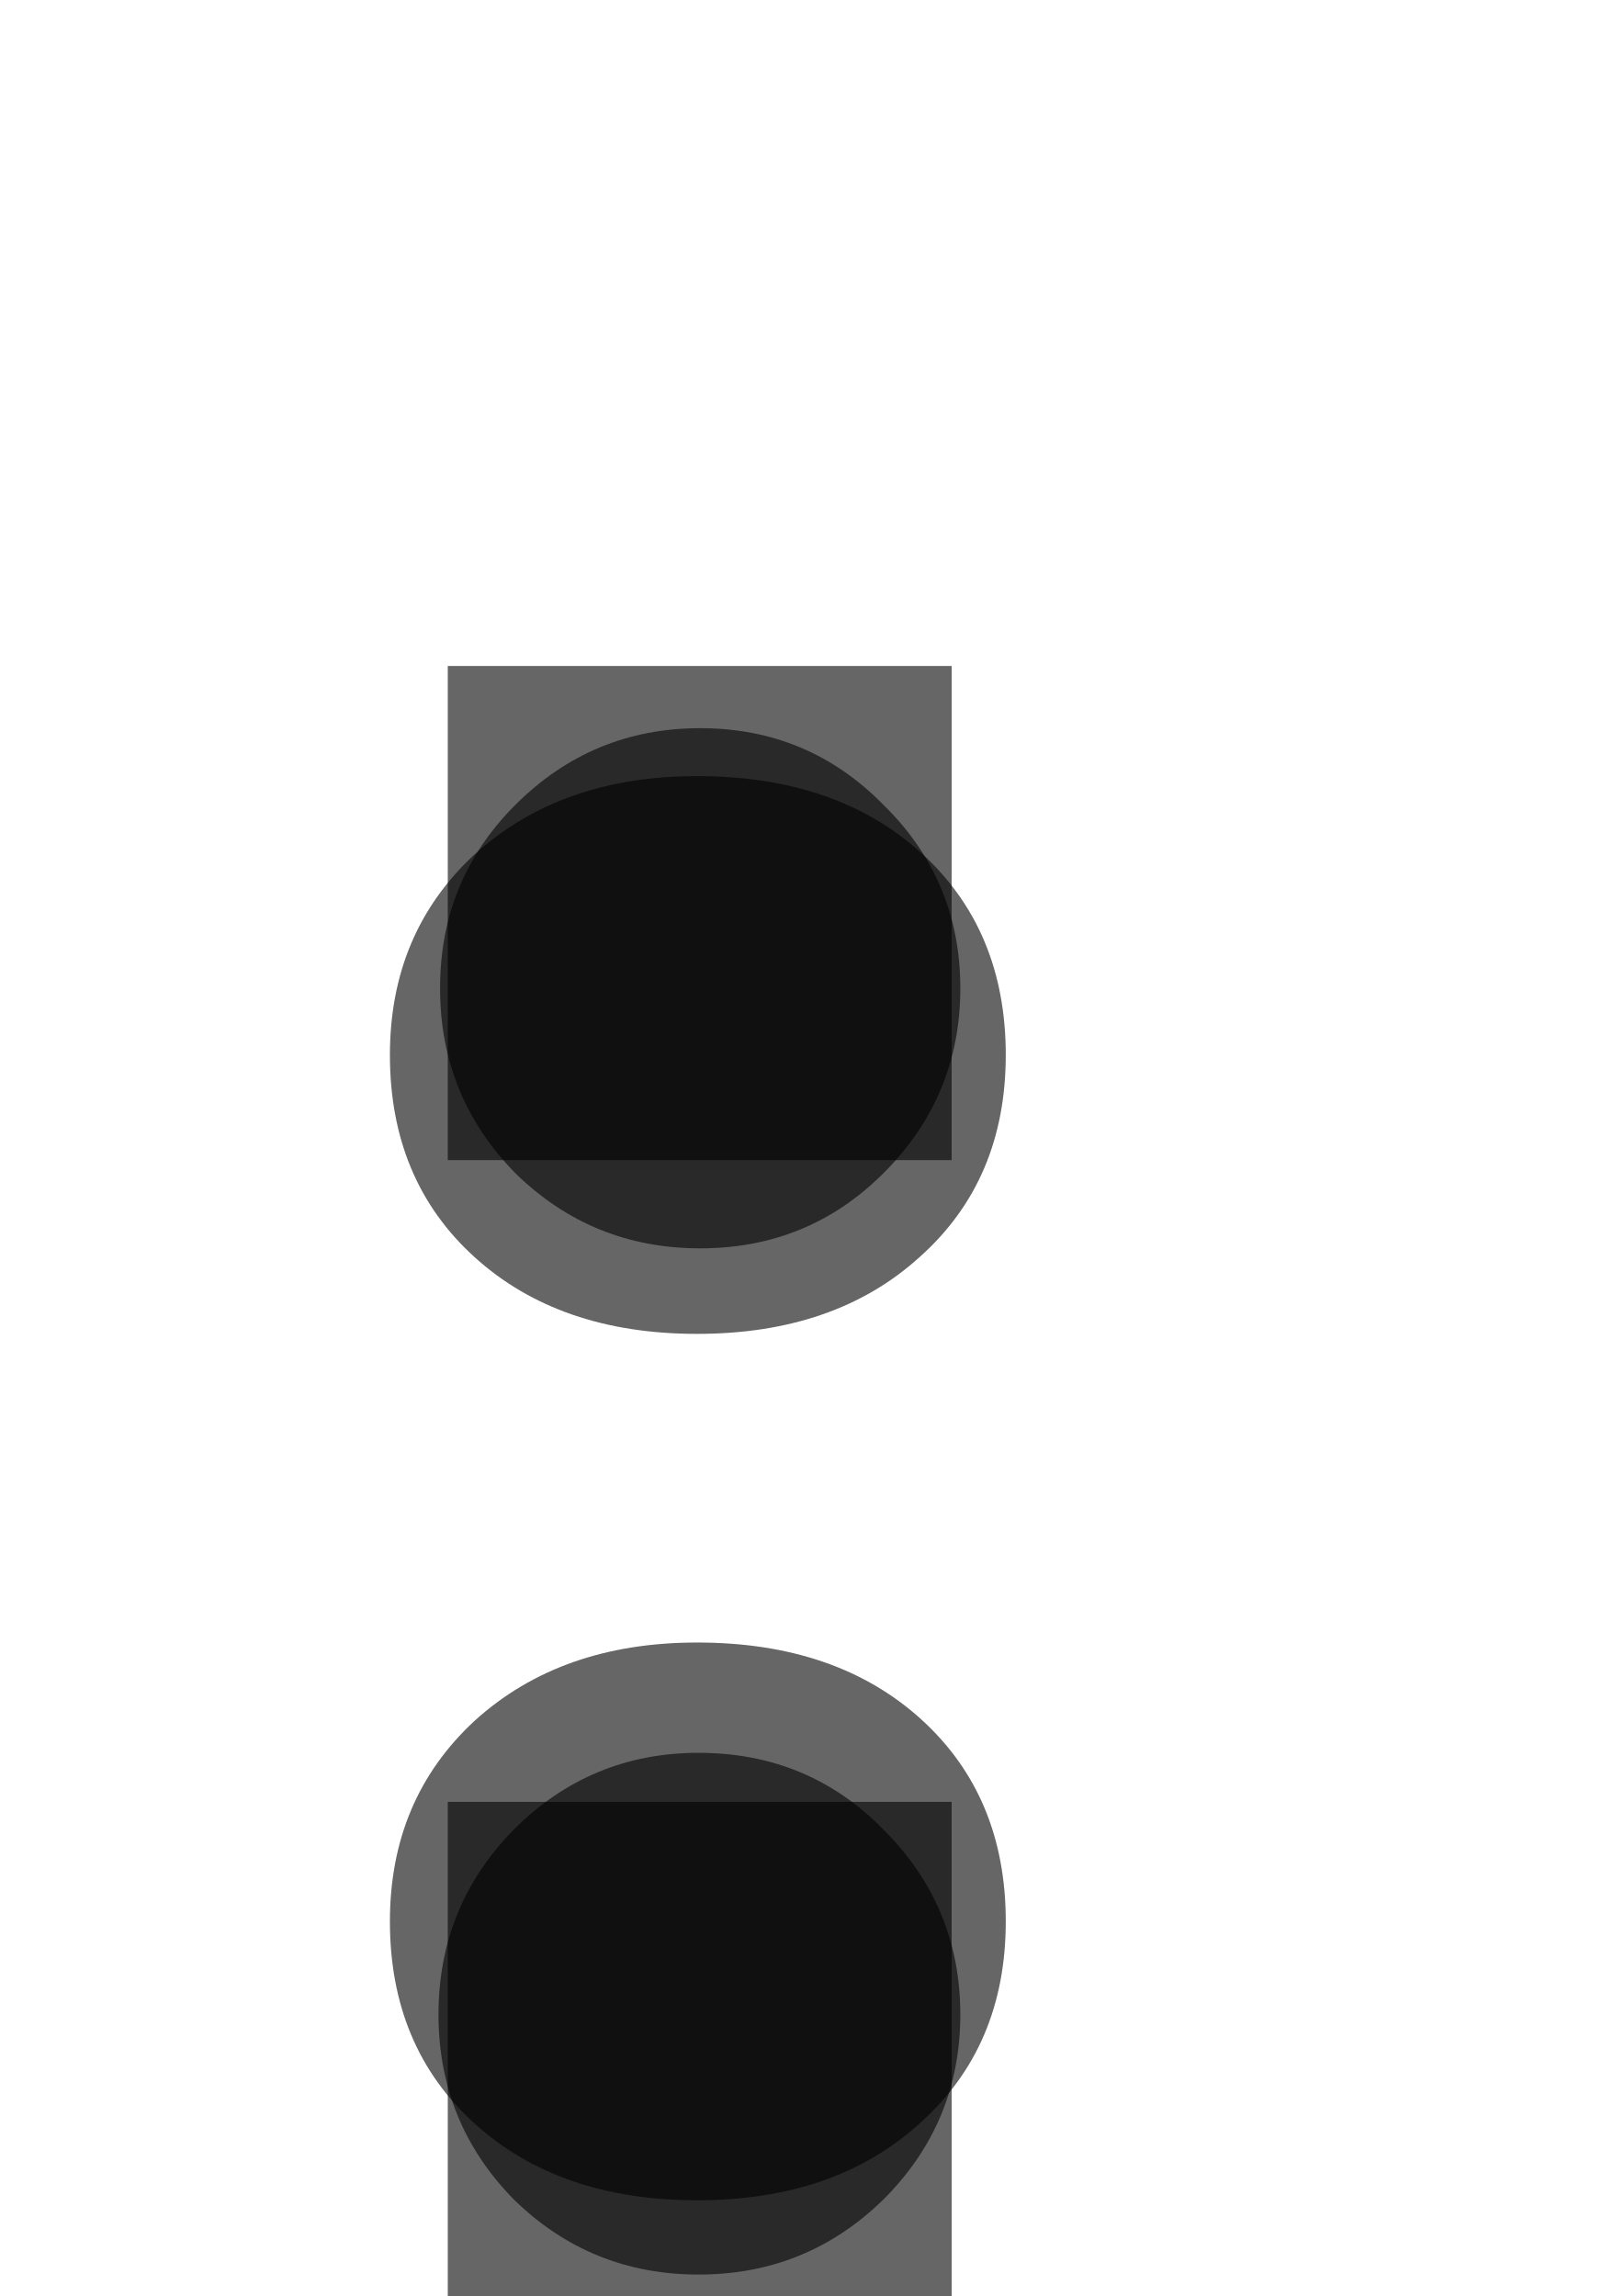
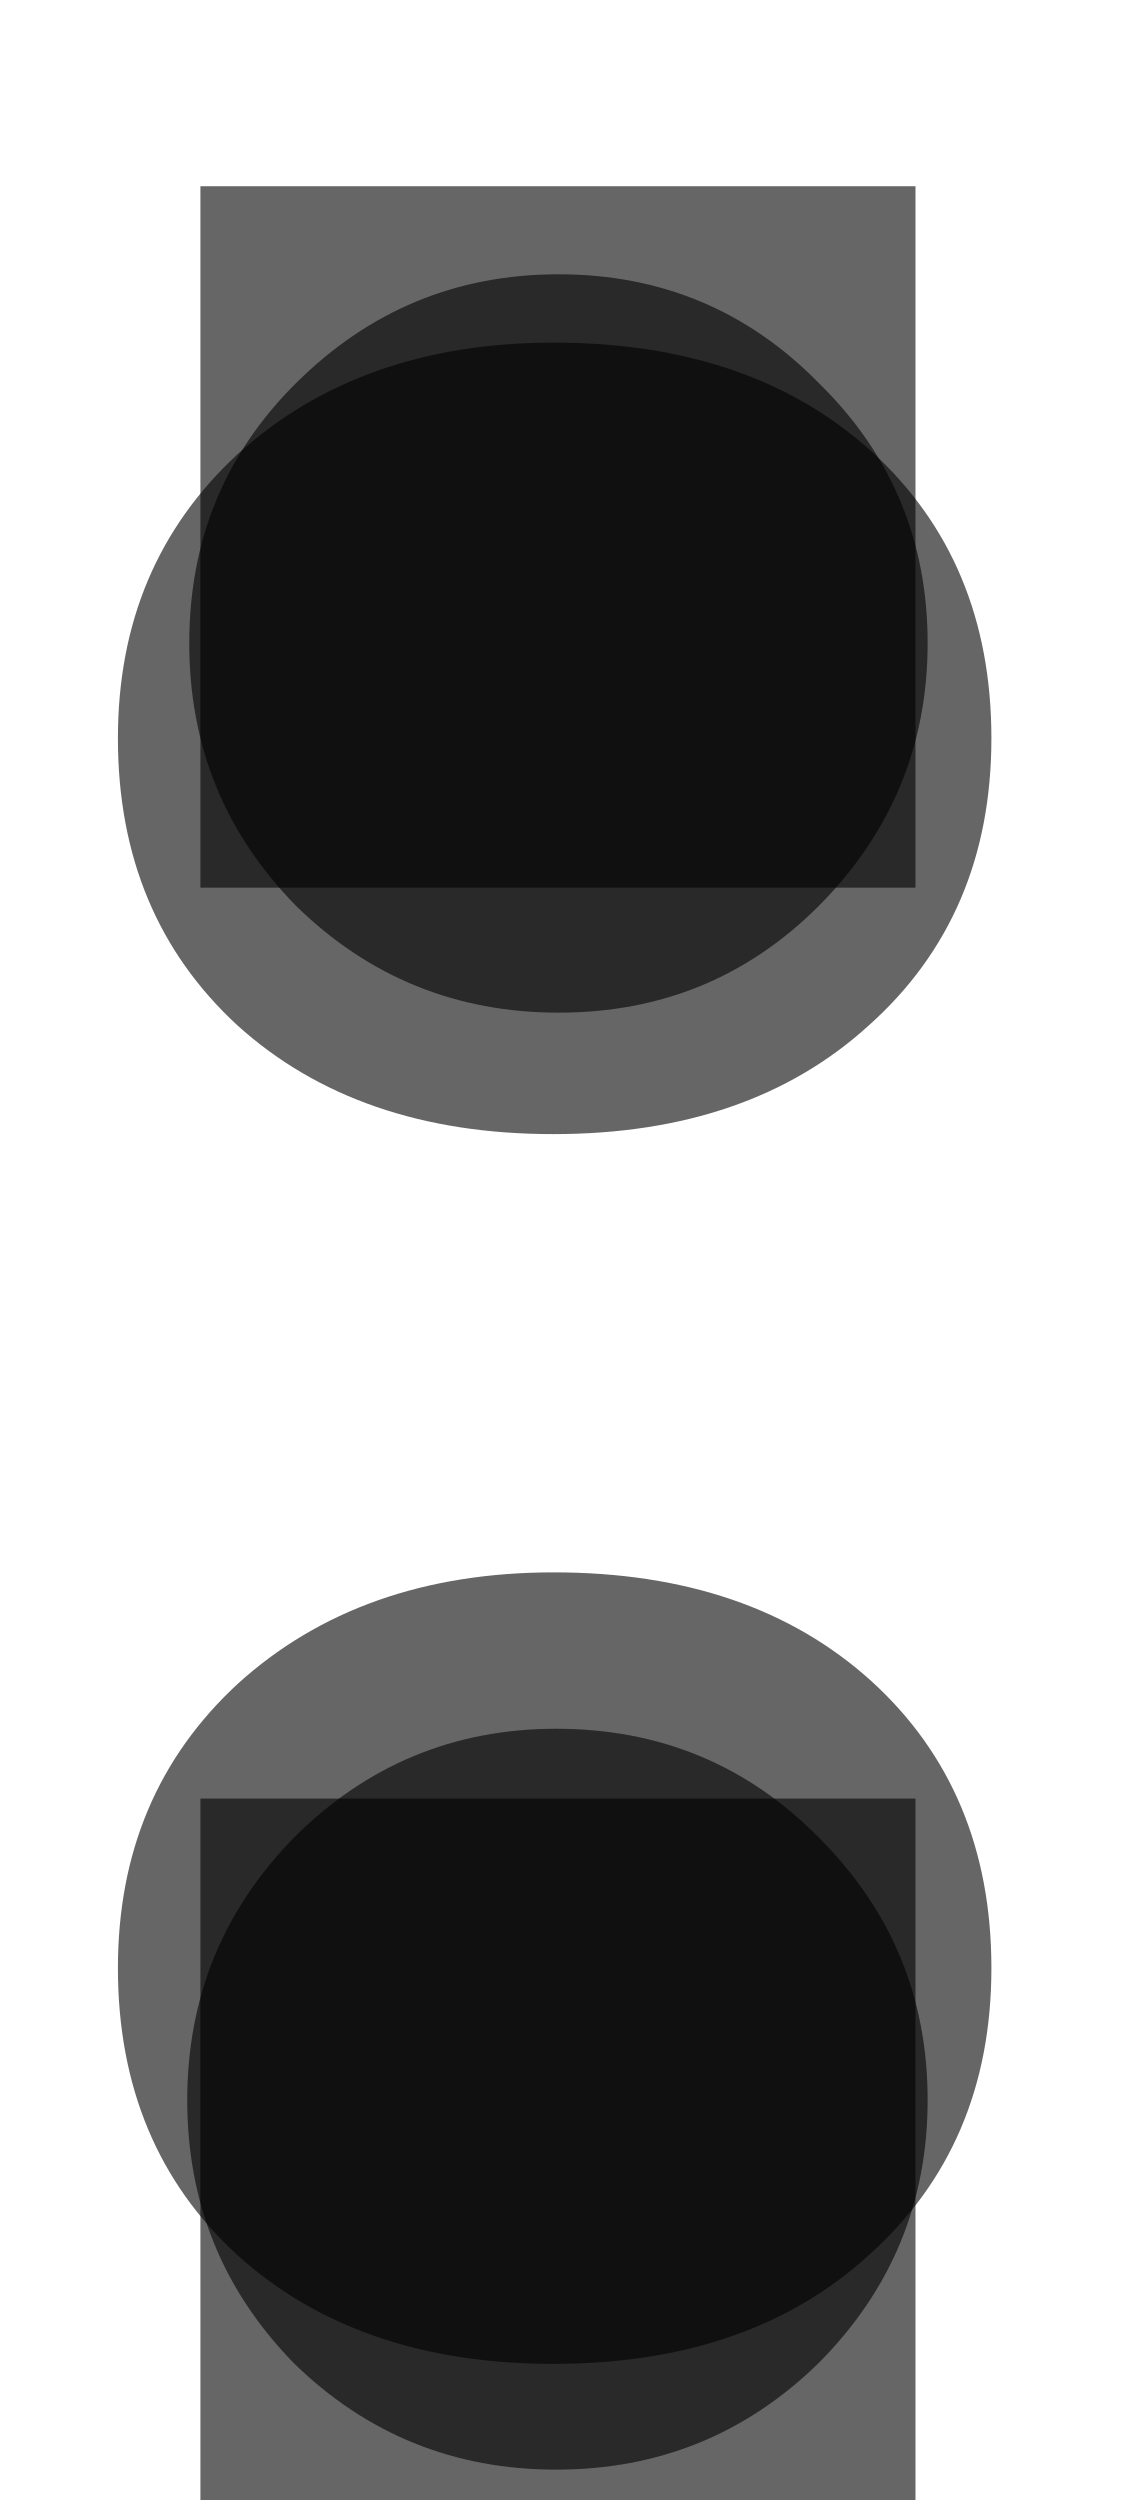
- <svg xmlns="http://www.w3.org/2000/svg" width="449" height="644" viewBox="0 0 449 644" fill="none">
-   <path d="M266.873 325.4H125.573V186.8H266.873V325.4ZM125.573 505.4H266.873V644H125.573V505.4Z" fill="black" fill-opacity="0.6" />
-   <path d="M196.357 204.246C216.572 204.246 233.71 211.424 247.773 225.779C262.128 239.842 269.306 256.98 269.306 277.195C269.306 297.41 262.128 314.695 247.773 329.051C233.71 343.113 216.572 350.145 196.357 350.145C176.142 350.145 158.857 343.113 144.501 329.051C130.439 314.695 123.408 297.41 123.408 277.195C123.408 256.98 130.439 239.842 144.501 225.779C158.857 211.424 176.142 204.246 196.357 204.246ZM195.917 491.648C216.425 491.648 233.71 498.826 247.773 513.182C262.128 527.537 269.306 544.822 269.306 565.037C269.306 585.252 262.128 602.537 247.773 616.893C233.417 630.955 216.132 637.986 195.917 637.986C175.702 637.986 158.417 630.955 144.062 616.893C129.999 602.537 122.968 585.252 122.968 565.037C122.968 544.822 129.999 527.537 144.062 513.182C158.417 498.826 175.702 491.648 195.917 491.648Z" fill="black" fill-opacity="0.6" />
-   <path d="M109.345 295.912C109.345 273.061 117.255 254.311 133.076 239.662C149.189 225.014 169.99 217.689 195.478 217.689C221.552 217.689 242.499 224.867 258.32 239.223C274.14 253.578 282.05 272.475 282.05 295.912C282.05 319.35 273.993 338.246 257.88 352.602C242.06 366.957 221.259 374.135 195.478 374.135C169.697 374.135 148.896 366.957 133.076 352.602C117.255 338.246 109.345 319.35 109.345 295.912ZM109.345 538.93C109.345 516.078 117.255 497.328 133.076 482.68C149.189 468.031 169.99 460.707 195.478 460.707C221.552 460.707 242.499 467.885 258.32 482.24C274.14 496.596 282.05 515.492 282.05 538.93C282.05 562.367 273.993 581.264 257.88 595.619C242.06 609.975 221.259 617.152 195.478 617.152C169.697 617.152 148.896 609.975 133.076 595.619C117.255 581.264 109.345 562.367 109.345 538.93Z" fill="black" fill-opacity="0.6" />
+ <svg xmlns="http://www.w3.org/2000/svg" version="1.1" id="Layer_1" x="0px" y="0px" viewBox="0 0 224 494" style="enable-background:new 0 0 224 494;" xml:space="preserve">
+   <style type="text/css">
+ 	.st0{fill-opacity:0.6;}
+ </style>
+   <path class="st0" d="M180.9,175.4H39.6V36.8h141.3V175.4z M39.6,355.4h141.3V494H39.6V355.4z" />
+   <path class="st0" d="M110.4,54.2c20.2,0,37.4,7.2,51.4,21.5c14.4,14.1,21.5,31.2,21.5,51.4s-7.2,37.5-21.5,51.9  c-14.1,14.1-31.2,21.1-51.4,21.1s-37.5-7-51.9-21.1c-14.1-14.4-21.1-31.6-21.1-51.9s7-37.4,21.1-51.4  C72.9,61.4,90.1,54.2,110.4,54.2z M109.9,341.6c20.5,0,37.8,7.2,51.9,21.5c14.4,14.4,21.5,31.6,21.5,51.9c0,20.2-7.2,37.5-21.5,51.9  C147.4,481,130.1,488,109.9,488s-37.5-7-51.9-21.1C44,452.5,37,435.3,37,415c0-20.2,7-37.5,21.1-51.9  C72.4,348.8,89.7,341.6,109.9,341.6z" />
+   <path class="st0" d="M23.3,145.9c0-22.9,7.9-41.6,23.7-56.2c16.1-14.6,36.9-22,62.4-22c26.1,0,47,7.2,62.8,21.5  c15.8,14.4,23.7,33.3,23.7,56.7c0,23.4-8.1,42.3-24.2,56.7c-15.8,14.4-36.6,21.5-62.4,21.5s-46.6-7.2-62.4-21.5  C31.3,188.2,23.3,169.4,23.3,145.9z M23.3,388.9c0-22.9,7.9-41.6,23.7-56.2c16.1-14.6,36.9-22,62.4-22c26.1,0,47,7.2,62.8,21.5  c15.8,14.4,23.7,33.3,23.7,56.7c0,23.4-8.1,42.3-24.2,56.7c-15.8,14.4-36.6,21.5-62.4,21.5s-46.6-7.2-62.4-21.5  C31.3,431.3,23.3,412.4,23.3,388.9z" />
</svg>
